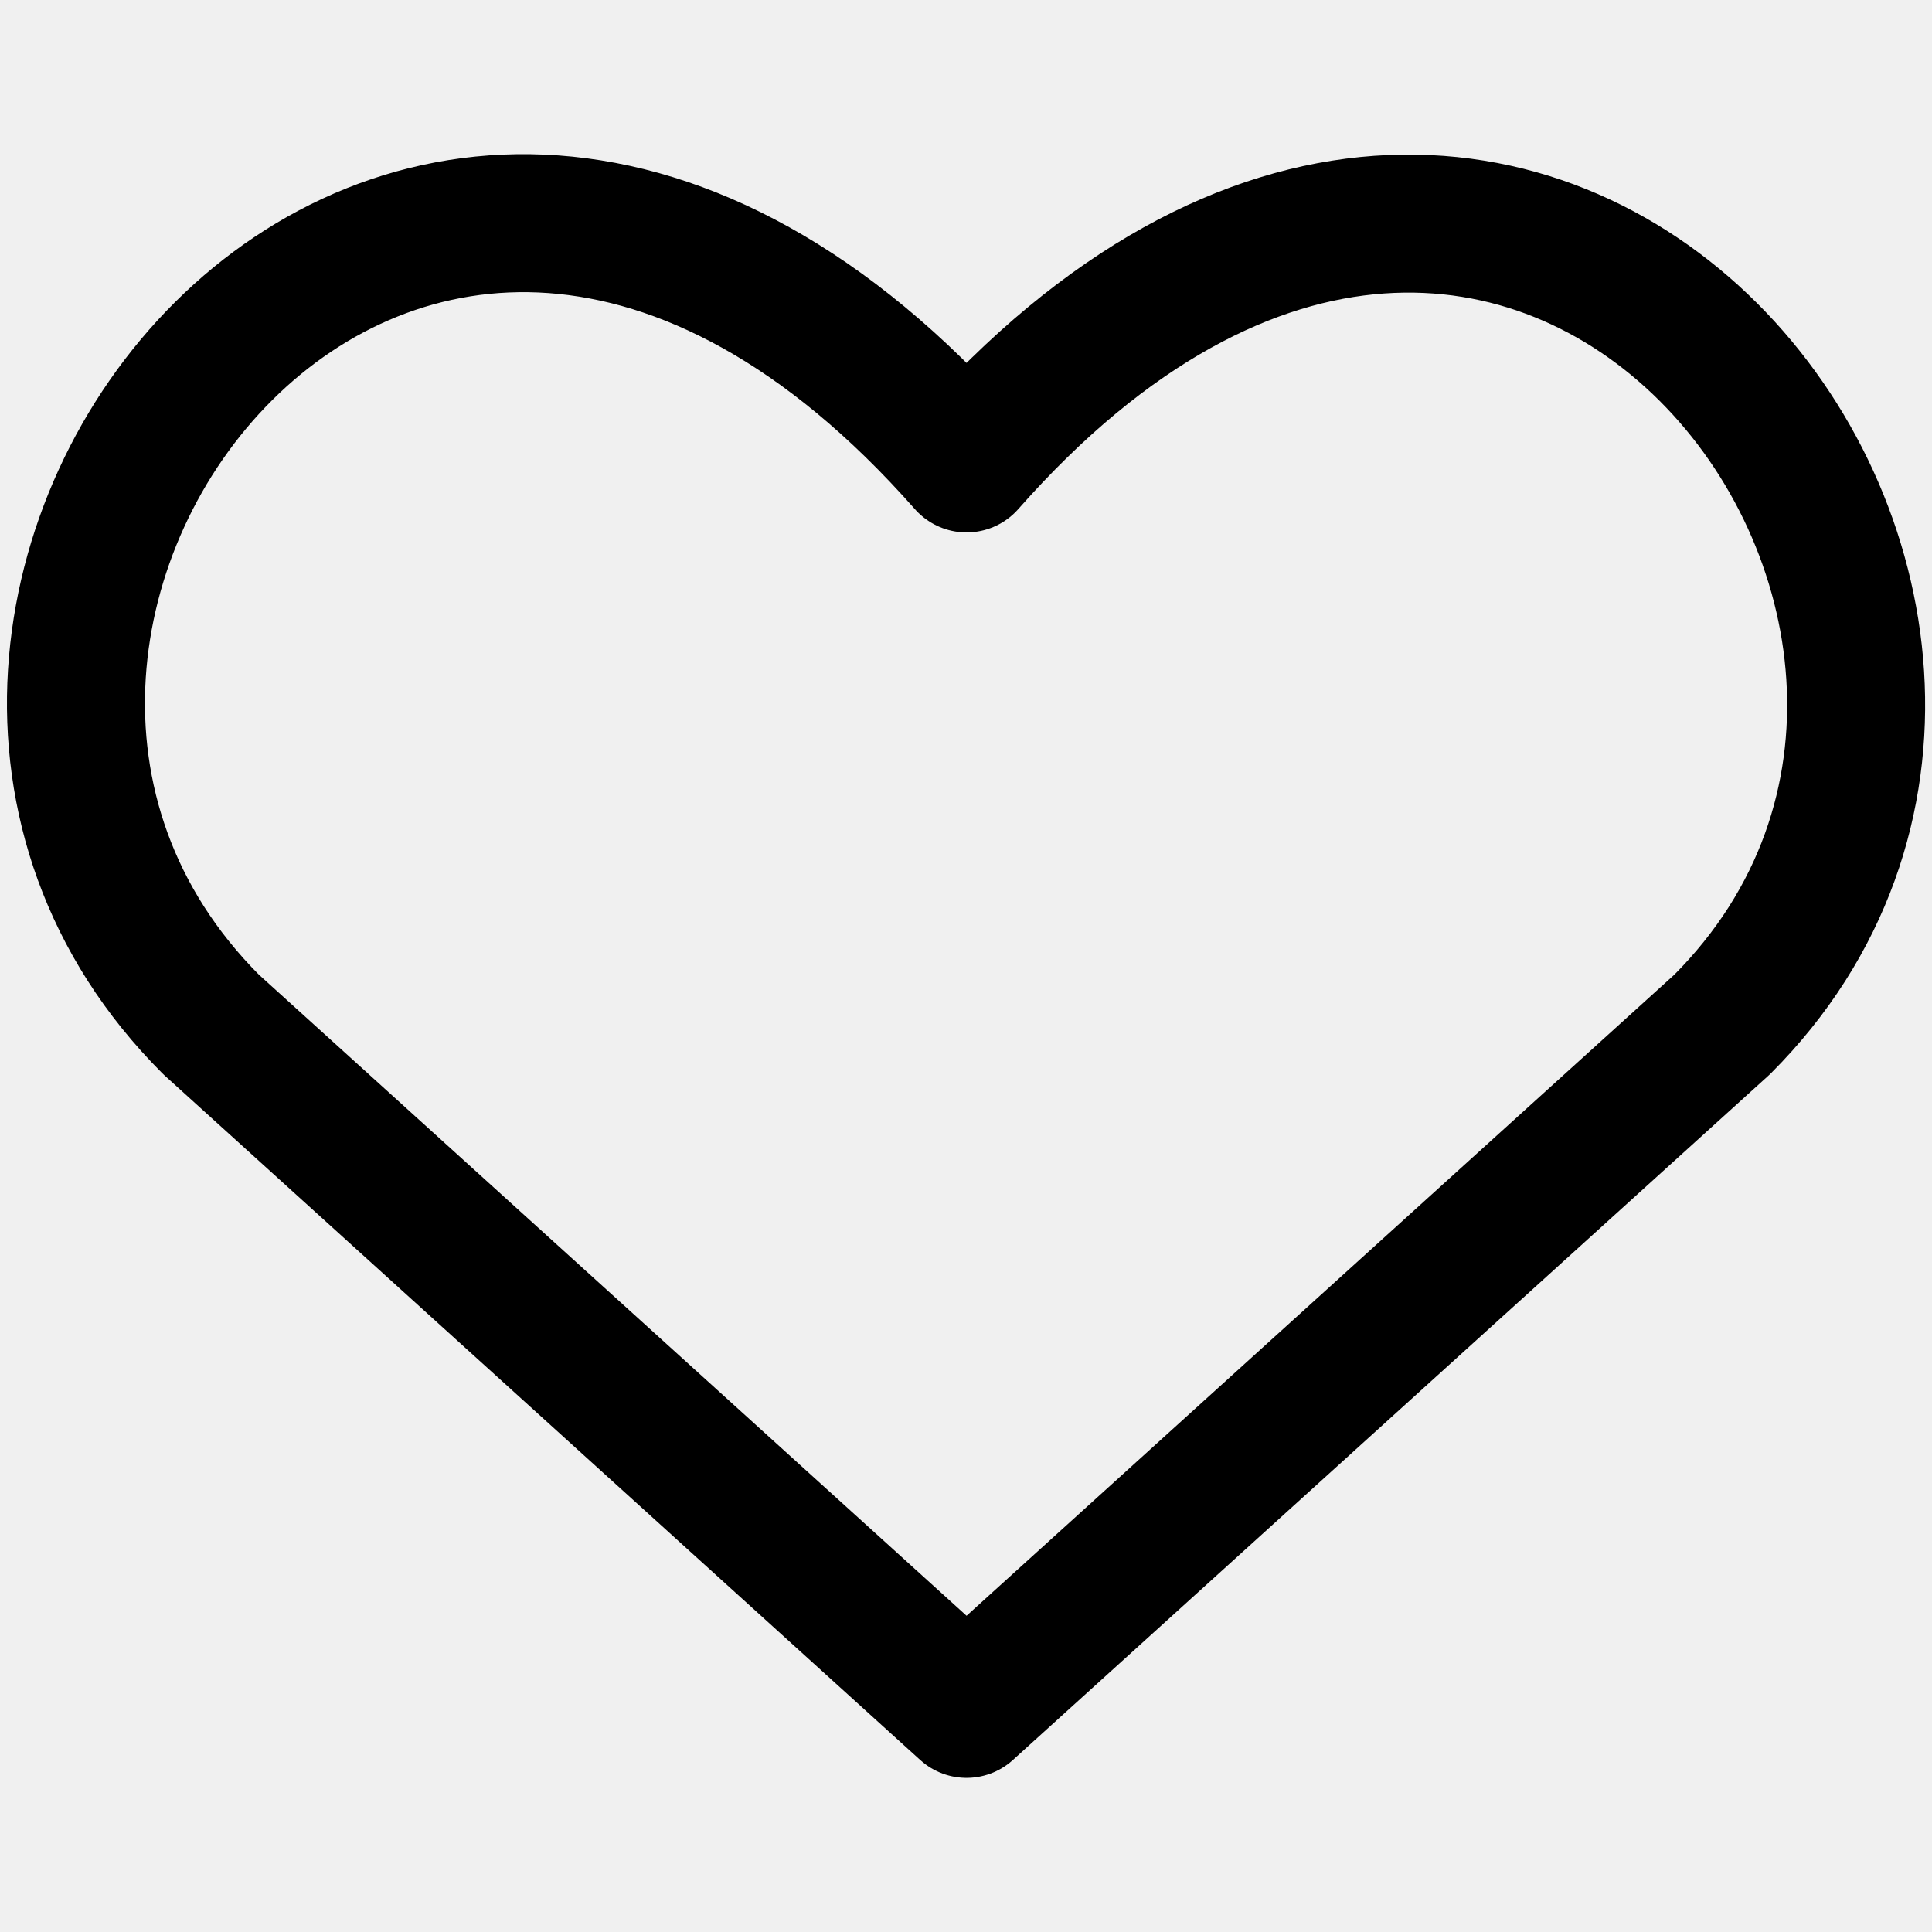
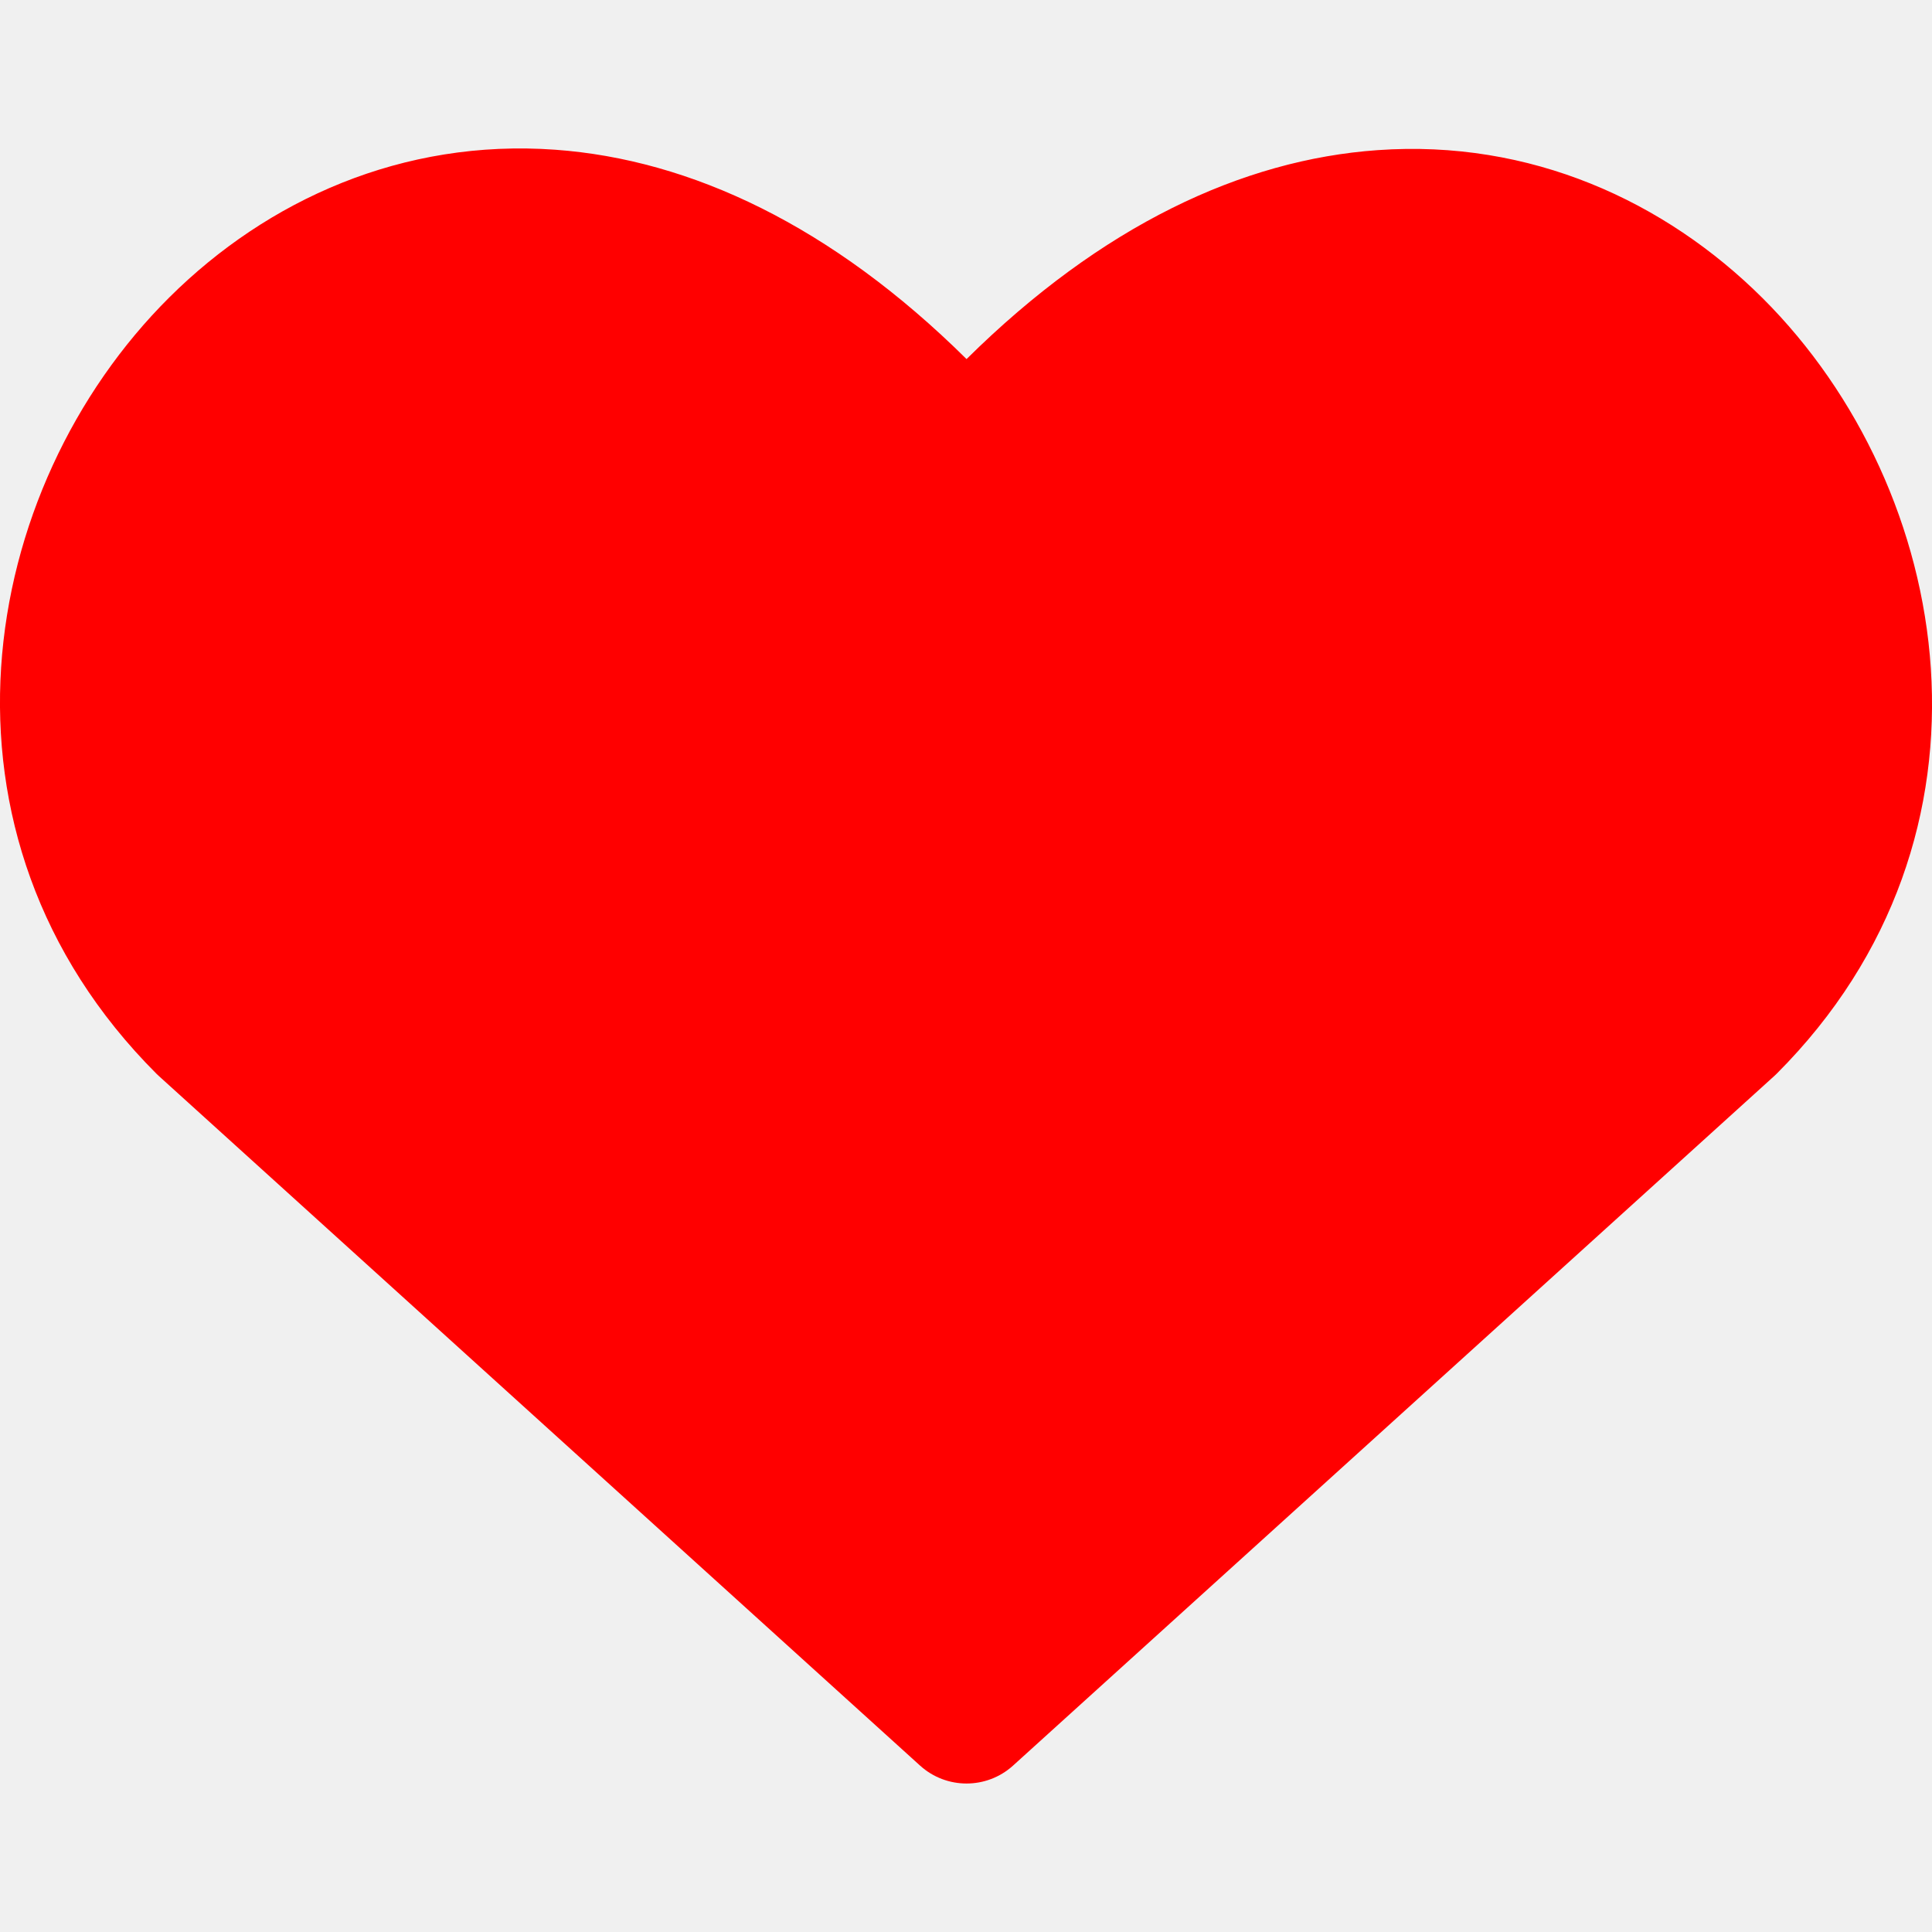
<svg xmlns="http://www.w3.org/2000/svg" width="14" height="14" viewBox="0 0 14 14" fill="none">
-   <path d="M7.004 12.383L1.53 7.424C-1.445 4.449 2.928 -1.264 7.004 3.358C11.08 -1.264 15.434 4.469 12.479 7.424L7.004 12.383Z" stroke="black" stroke-linecap="round" stroke-linejoin="round" />
+   <g clip-path="url(#clip0_3069_3434)">
+     <path fill-rule="evenodd" clip-rule="evenodd" d="M4.024 1.085C5.004 1.156 6.026 1.634 7.004 2.602C7.982 1.634 9.003 1.157 9.982 1.088C11.088 1.009 12.065 1.456 12.773 2.161C14.163 3.547 14.599 6.056 12.874 7.781C12.868 7.787 12.862 7.792 12.856 7.798L7.34 12.795C7.149 12.967 6.859 12.967 6.668 12.795L1.152 7.798C1.146 7.792 1.14 7.787 1.134 7.781C-0.6 6.047 -0.166 3.538 1.229 2.153C1.938 1.449 2.917 1.005 4.024 1.085Z" fill="#FF0000" />
+   </g>
+   <defs>
+     <clipPath id="clip0_3069_3434">
+       <rect width="14" height="14" fill="white" />
+     </clipPath>
+   </defs>
</svg>
